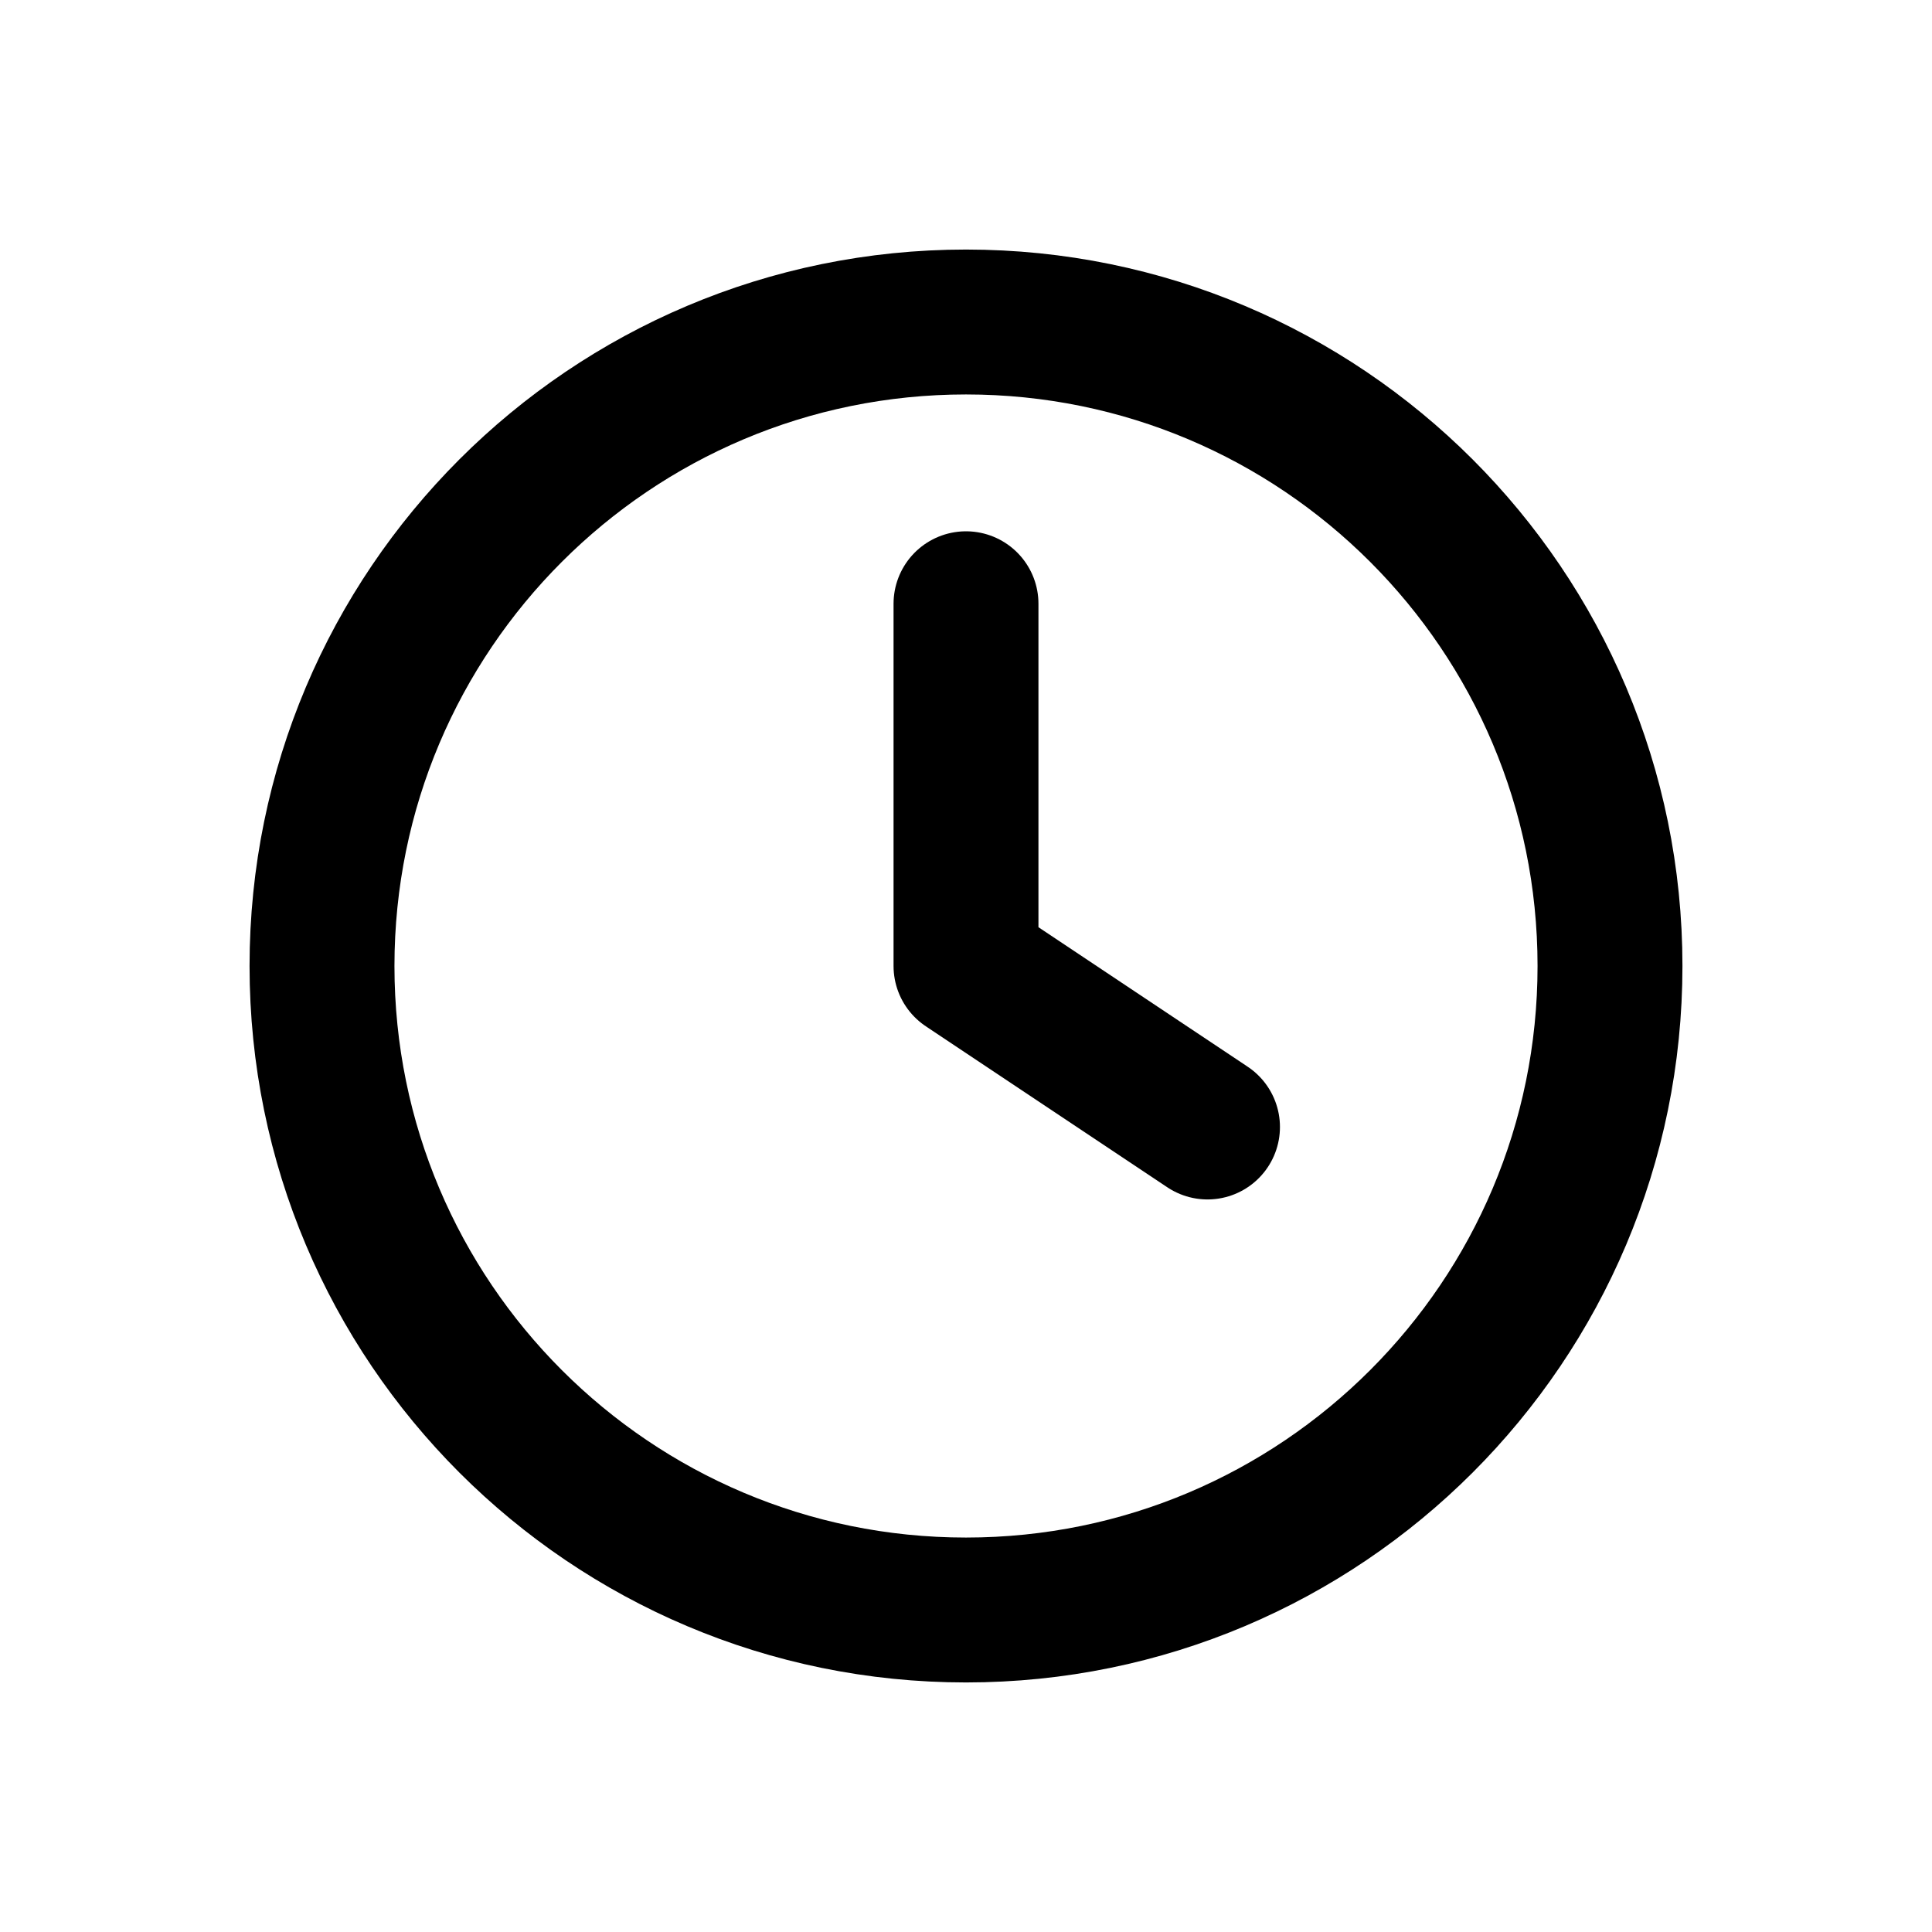
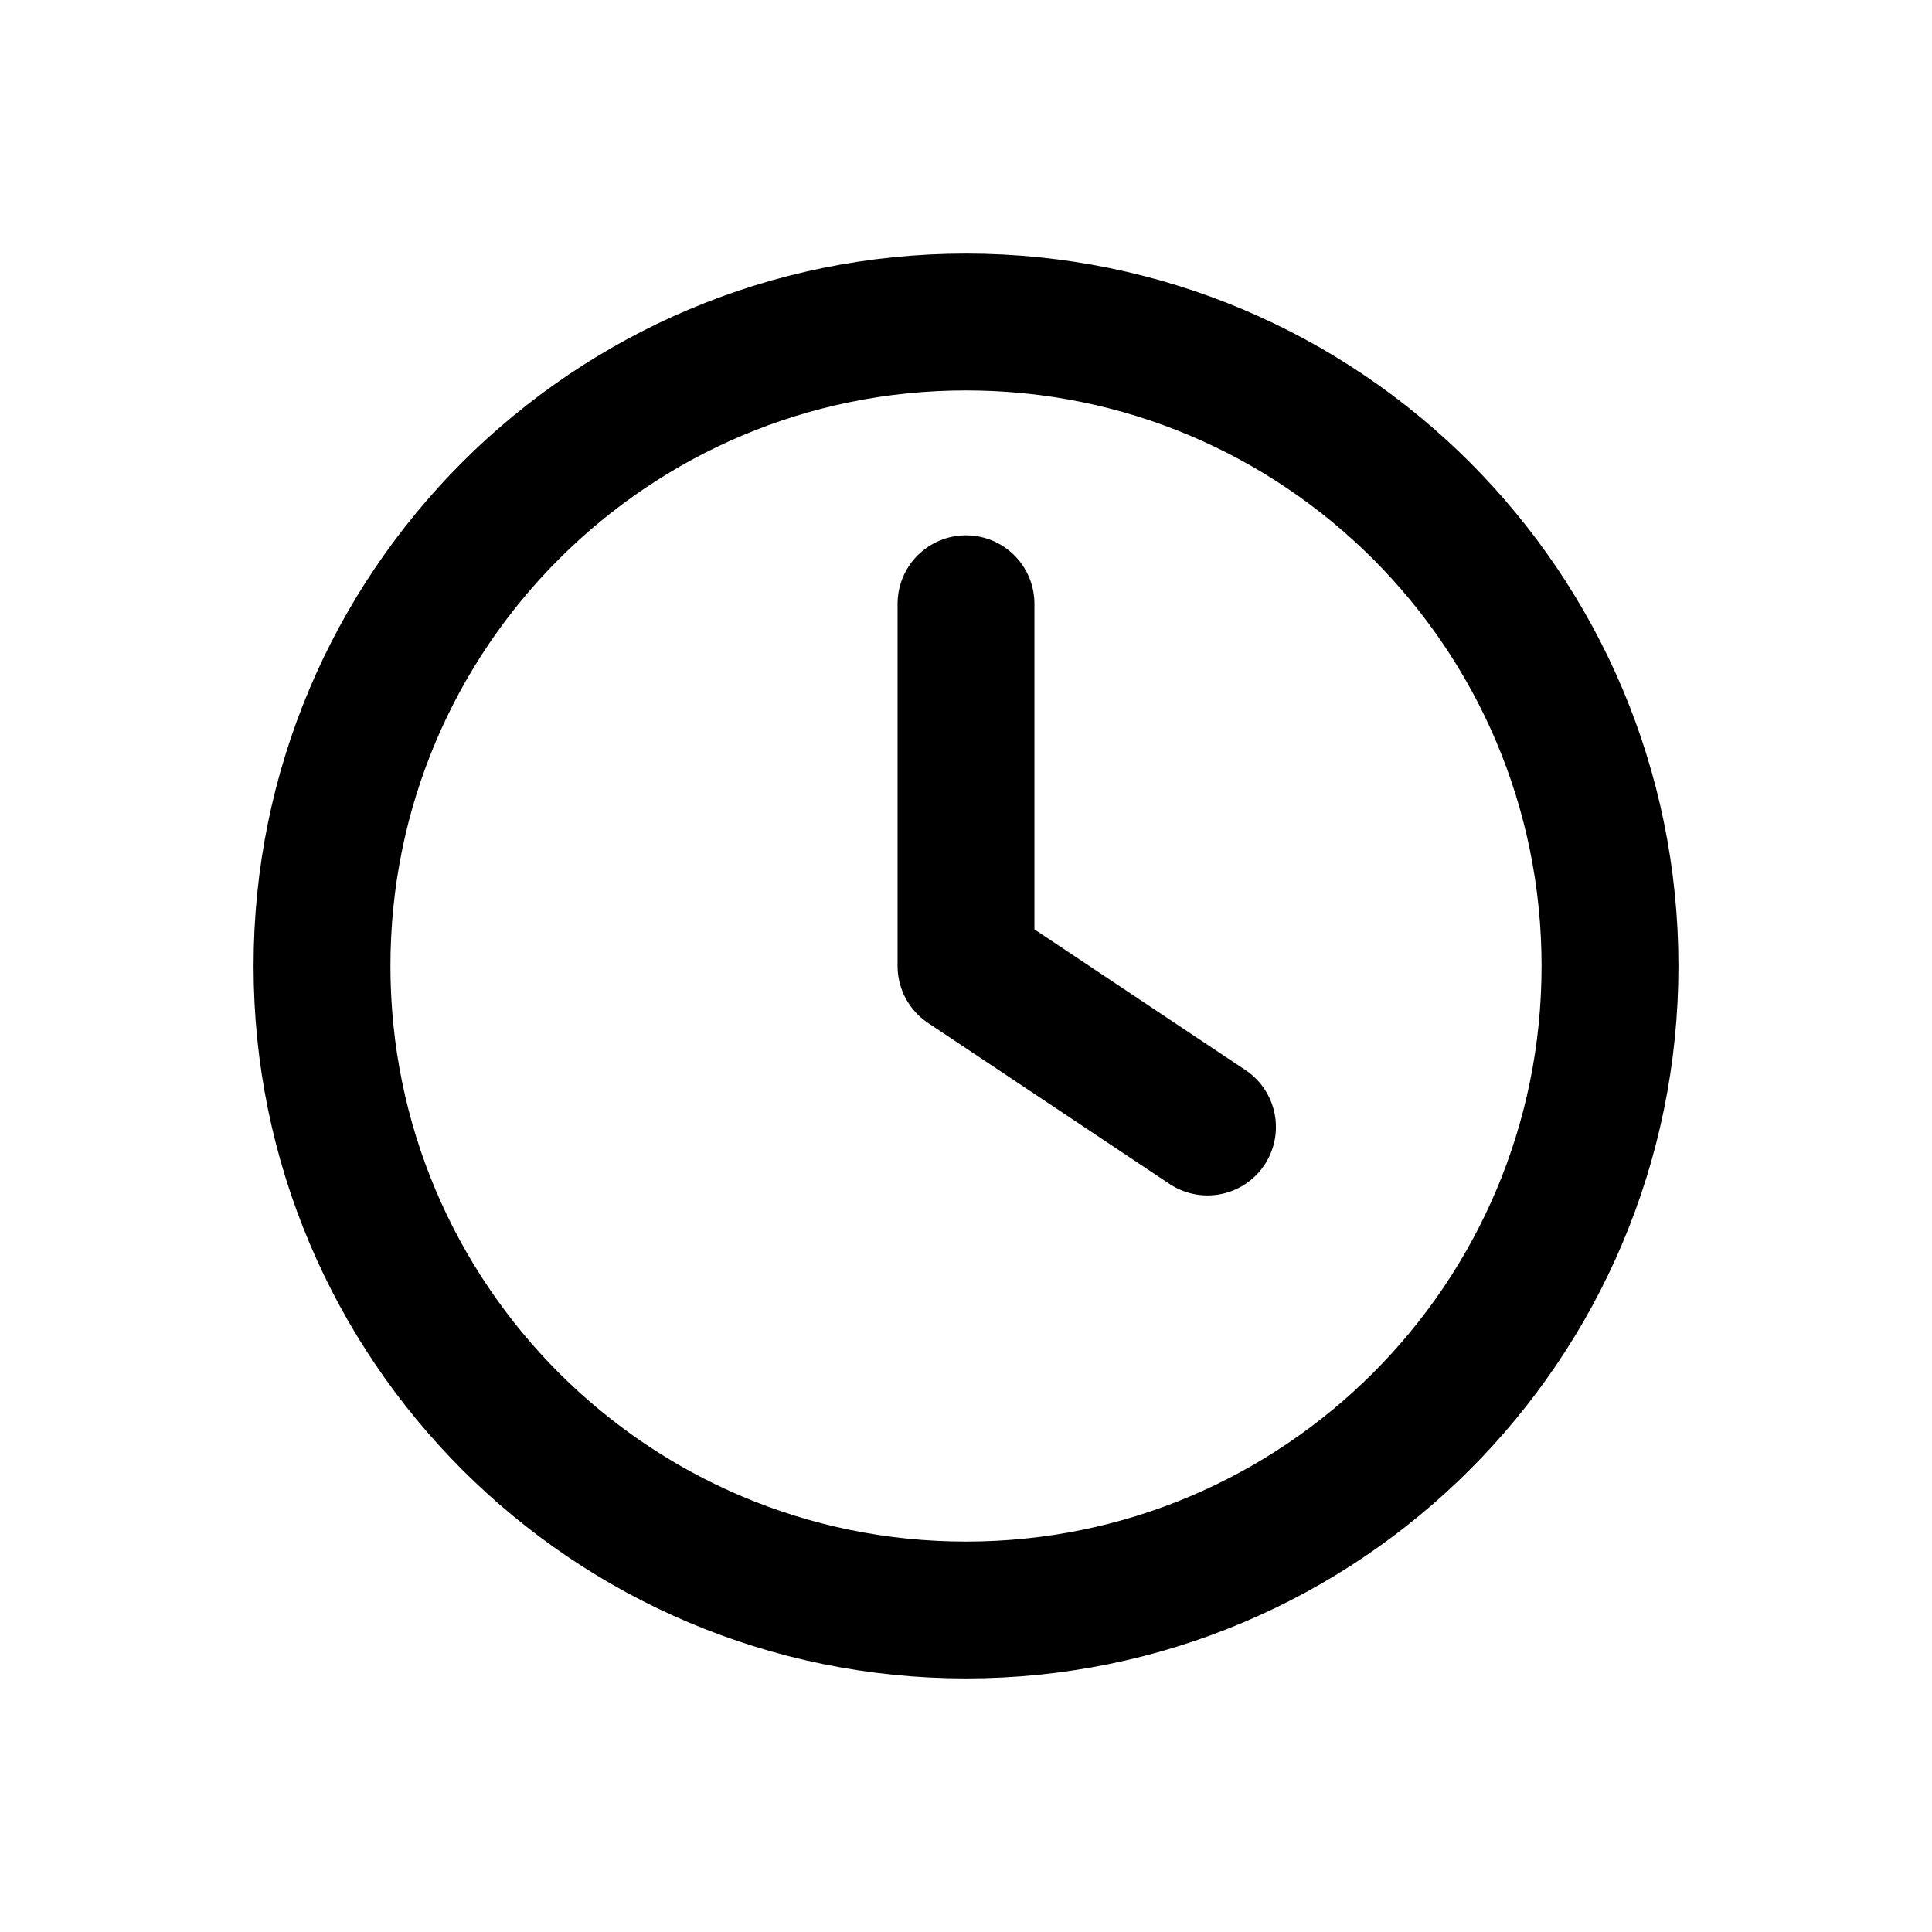
- <svg xmlns="http://www.w3.org/2000/svg" viewBox="0 0 24 24" fill="none" stroke="currentColor" stroke-width="1.8" stroke-linecap="round" stroke-linejoin="round">
+ <svg xmlns="http://www.w3.org/2000/svg" viewBox="0 0 24 24" fill="none" stroke="currentColor" stroke-width="1.7" stroke-linecap="round" stroke-linejoin="round">
  <circle cx="12" cy="12" r="8" />
  <path d="M12 7.5V12l3 2" />
</svg>
